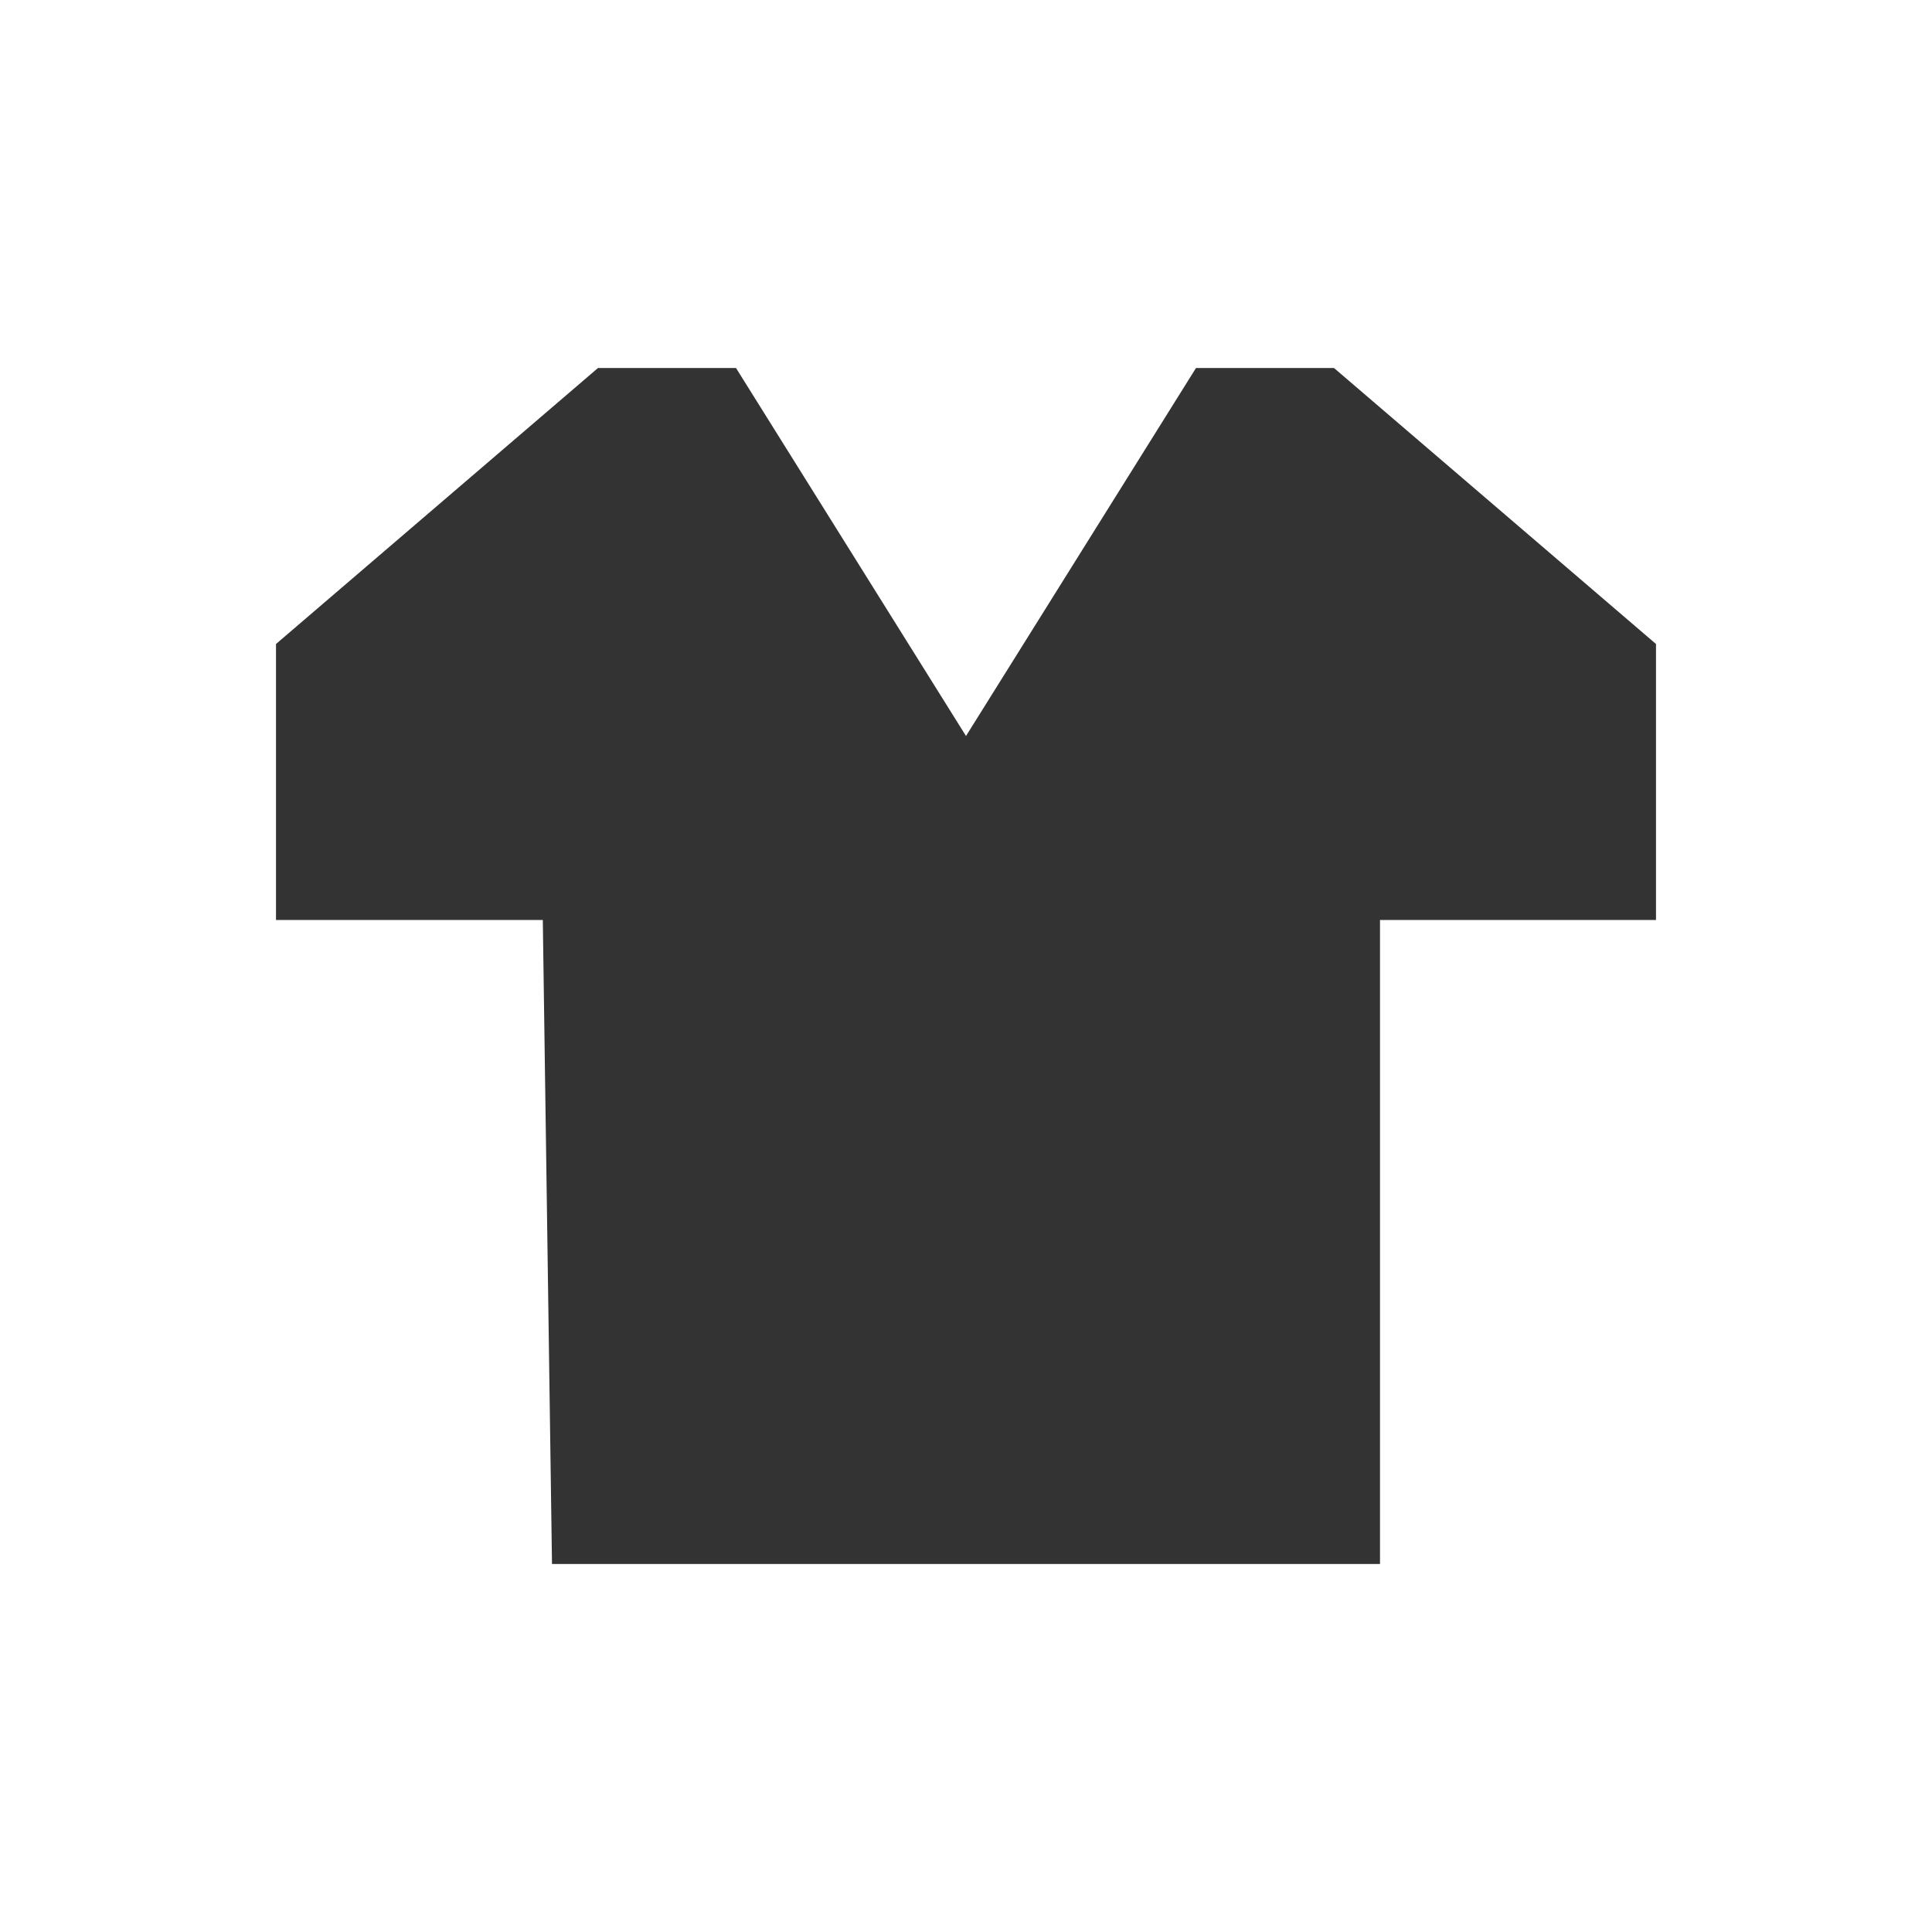
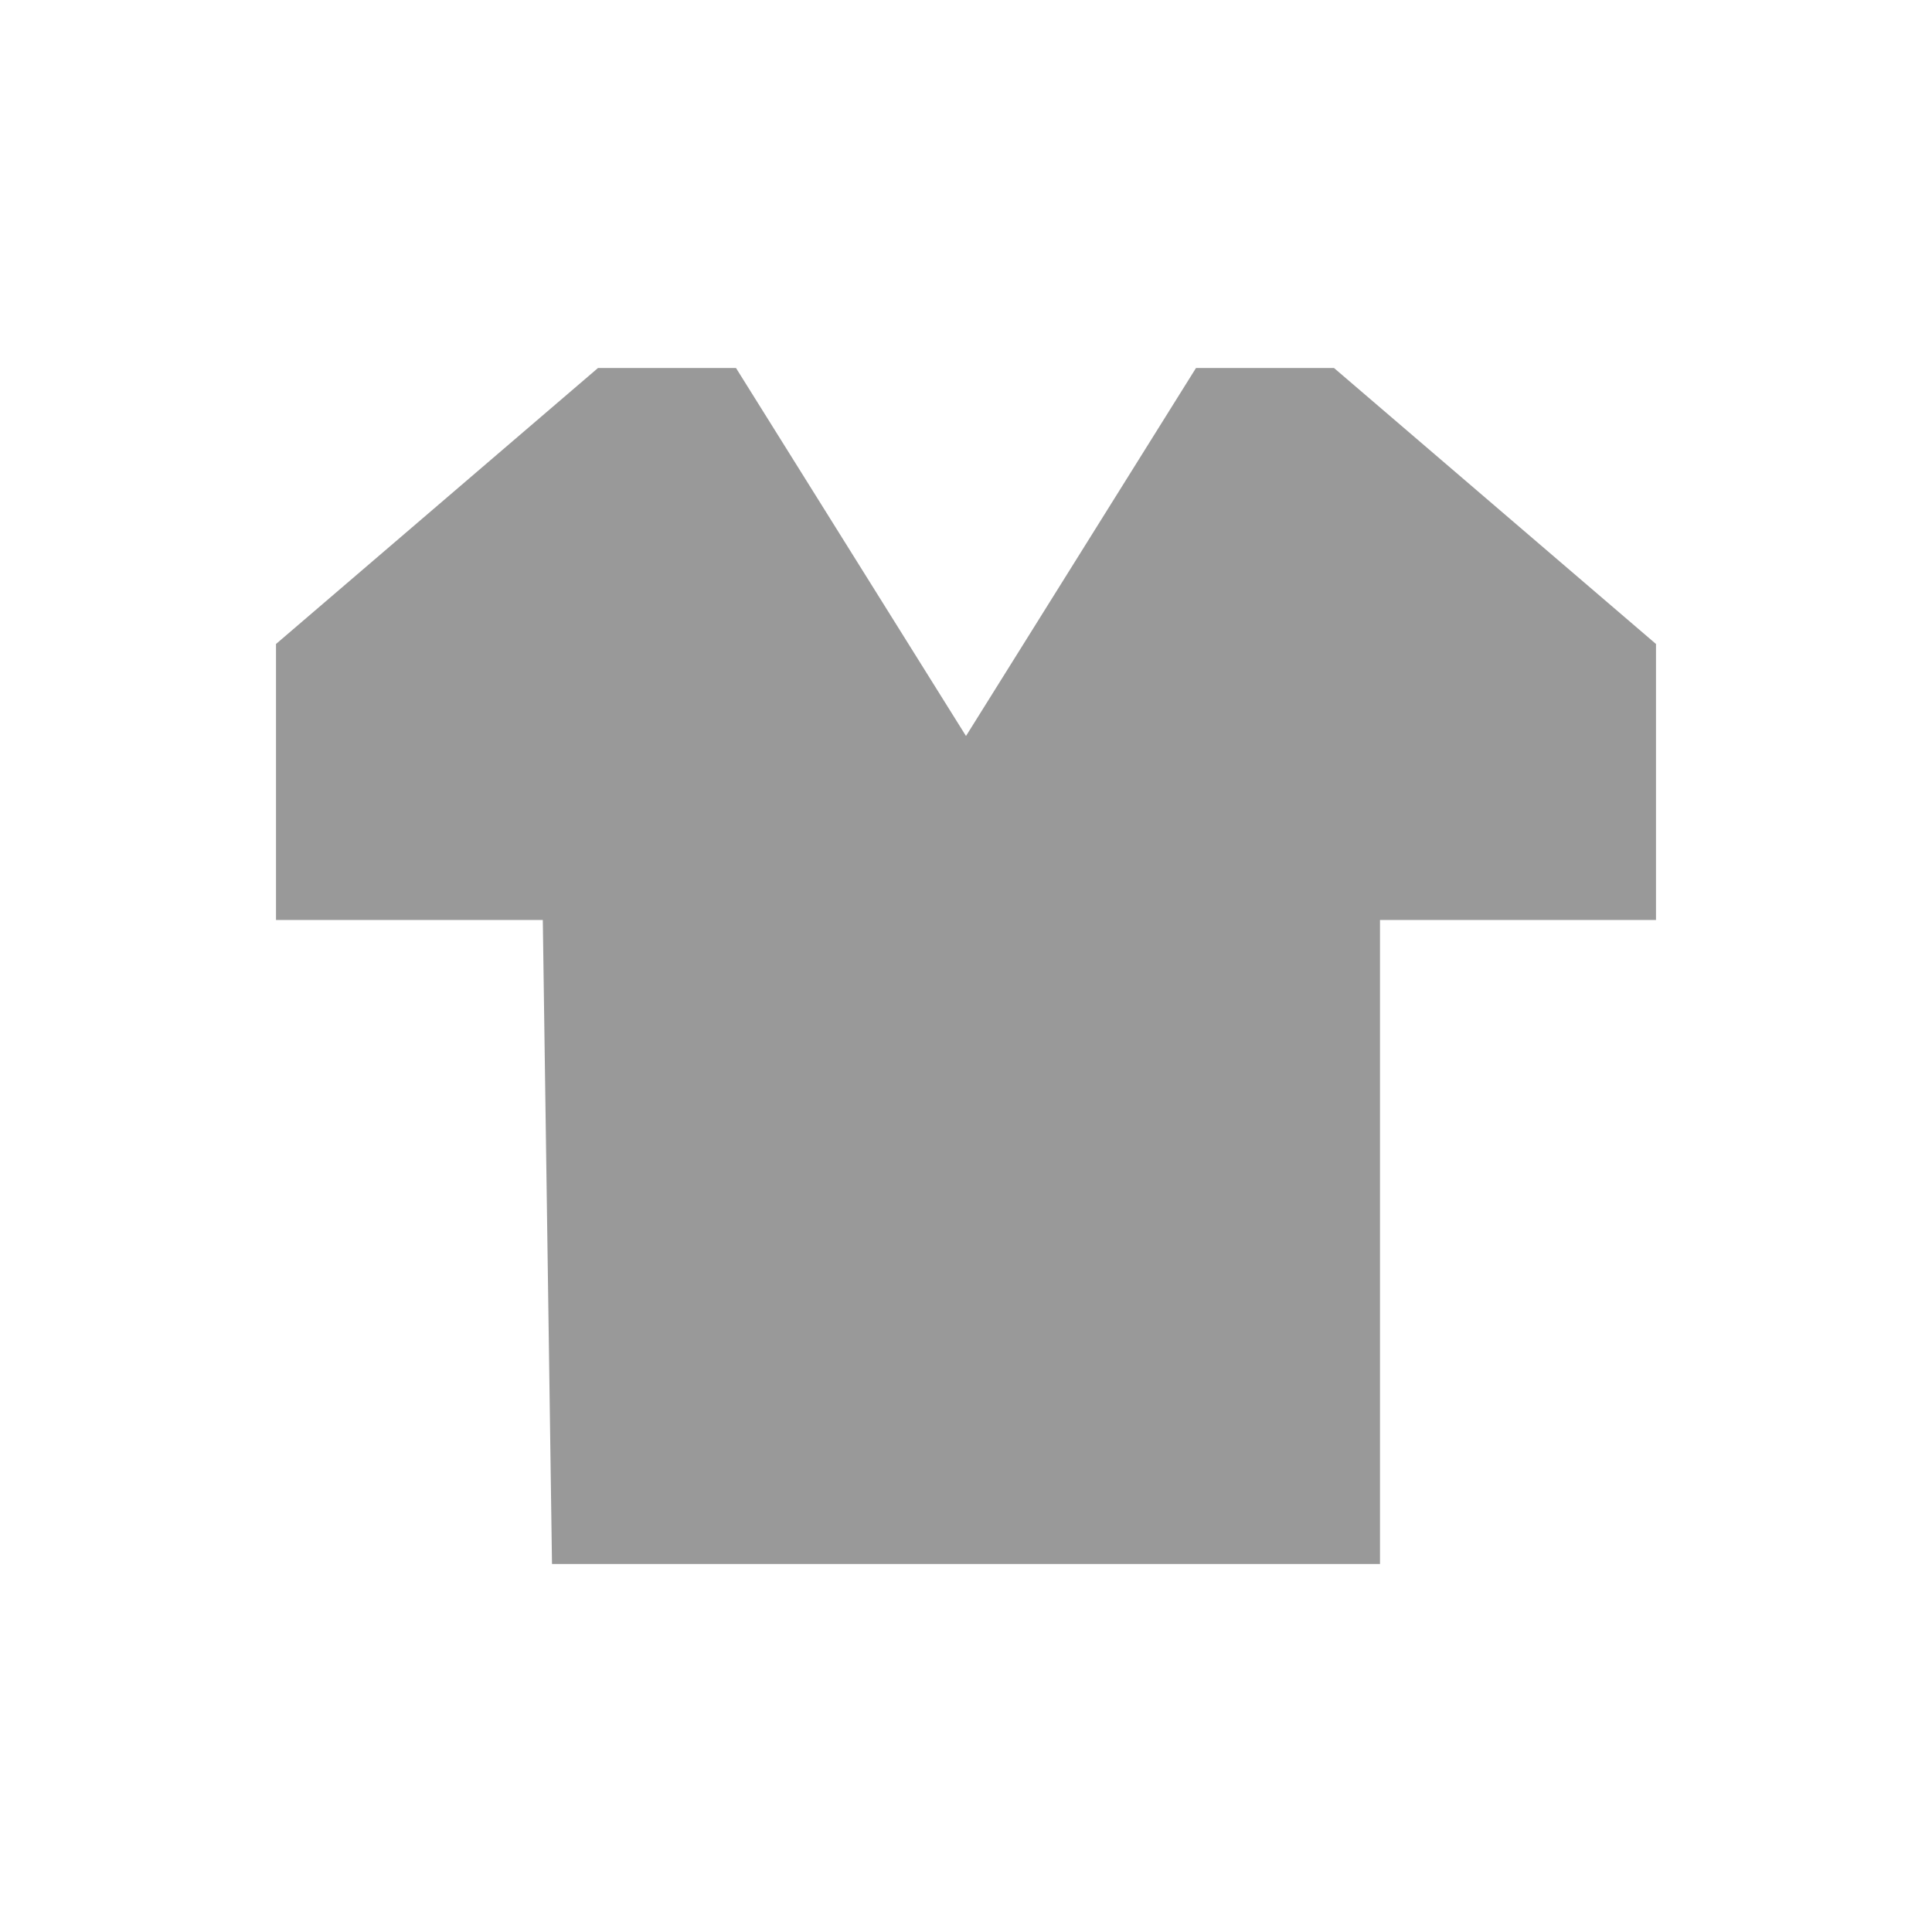
<svg xmlns="http://www.w3.org/2000/svg" viewBox="0 0 21 21" height="21" width="21">
  <rect fill="none" x="0" y="0" width="21" height="21" />
-   <path fill="#333" transform="translate(3 3)" d="  M3.5,1L0,4v3h2.9L3,14h9V7h3V4l-3.5-3H10L7.5,5L5,1H3.5z" />
+   <path fill="#999" transform="translate(3 3)" d="  M3.5,1L0,4v3h2.9L3,14h9V7h3V4l-3.5-3H10L7.5,5L5,1H3.5z" />
</svg>
